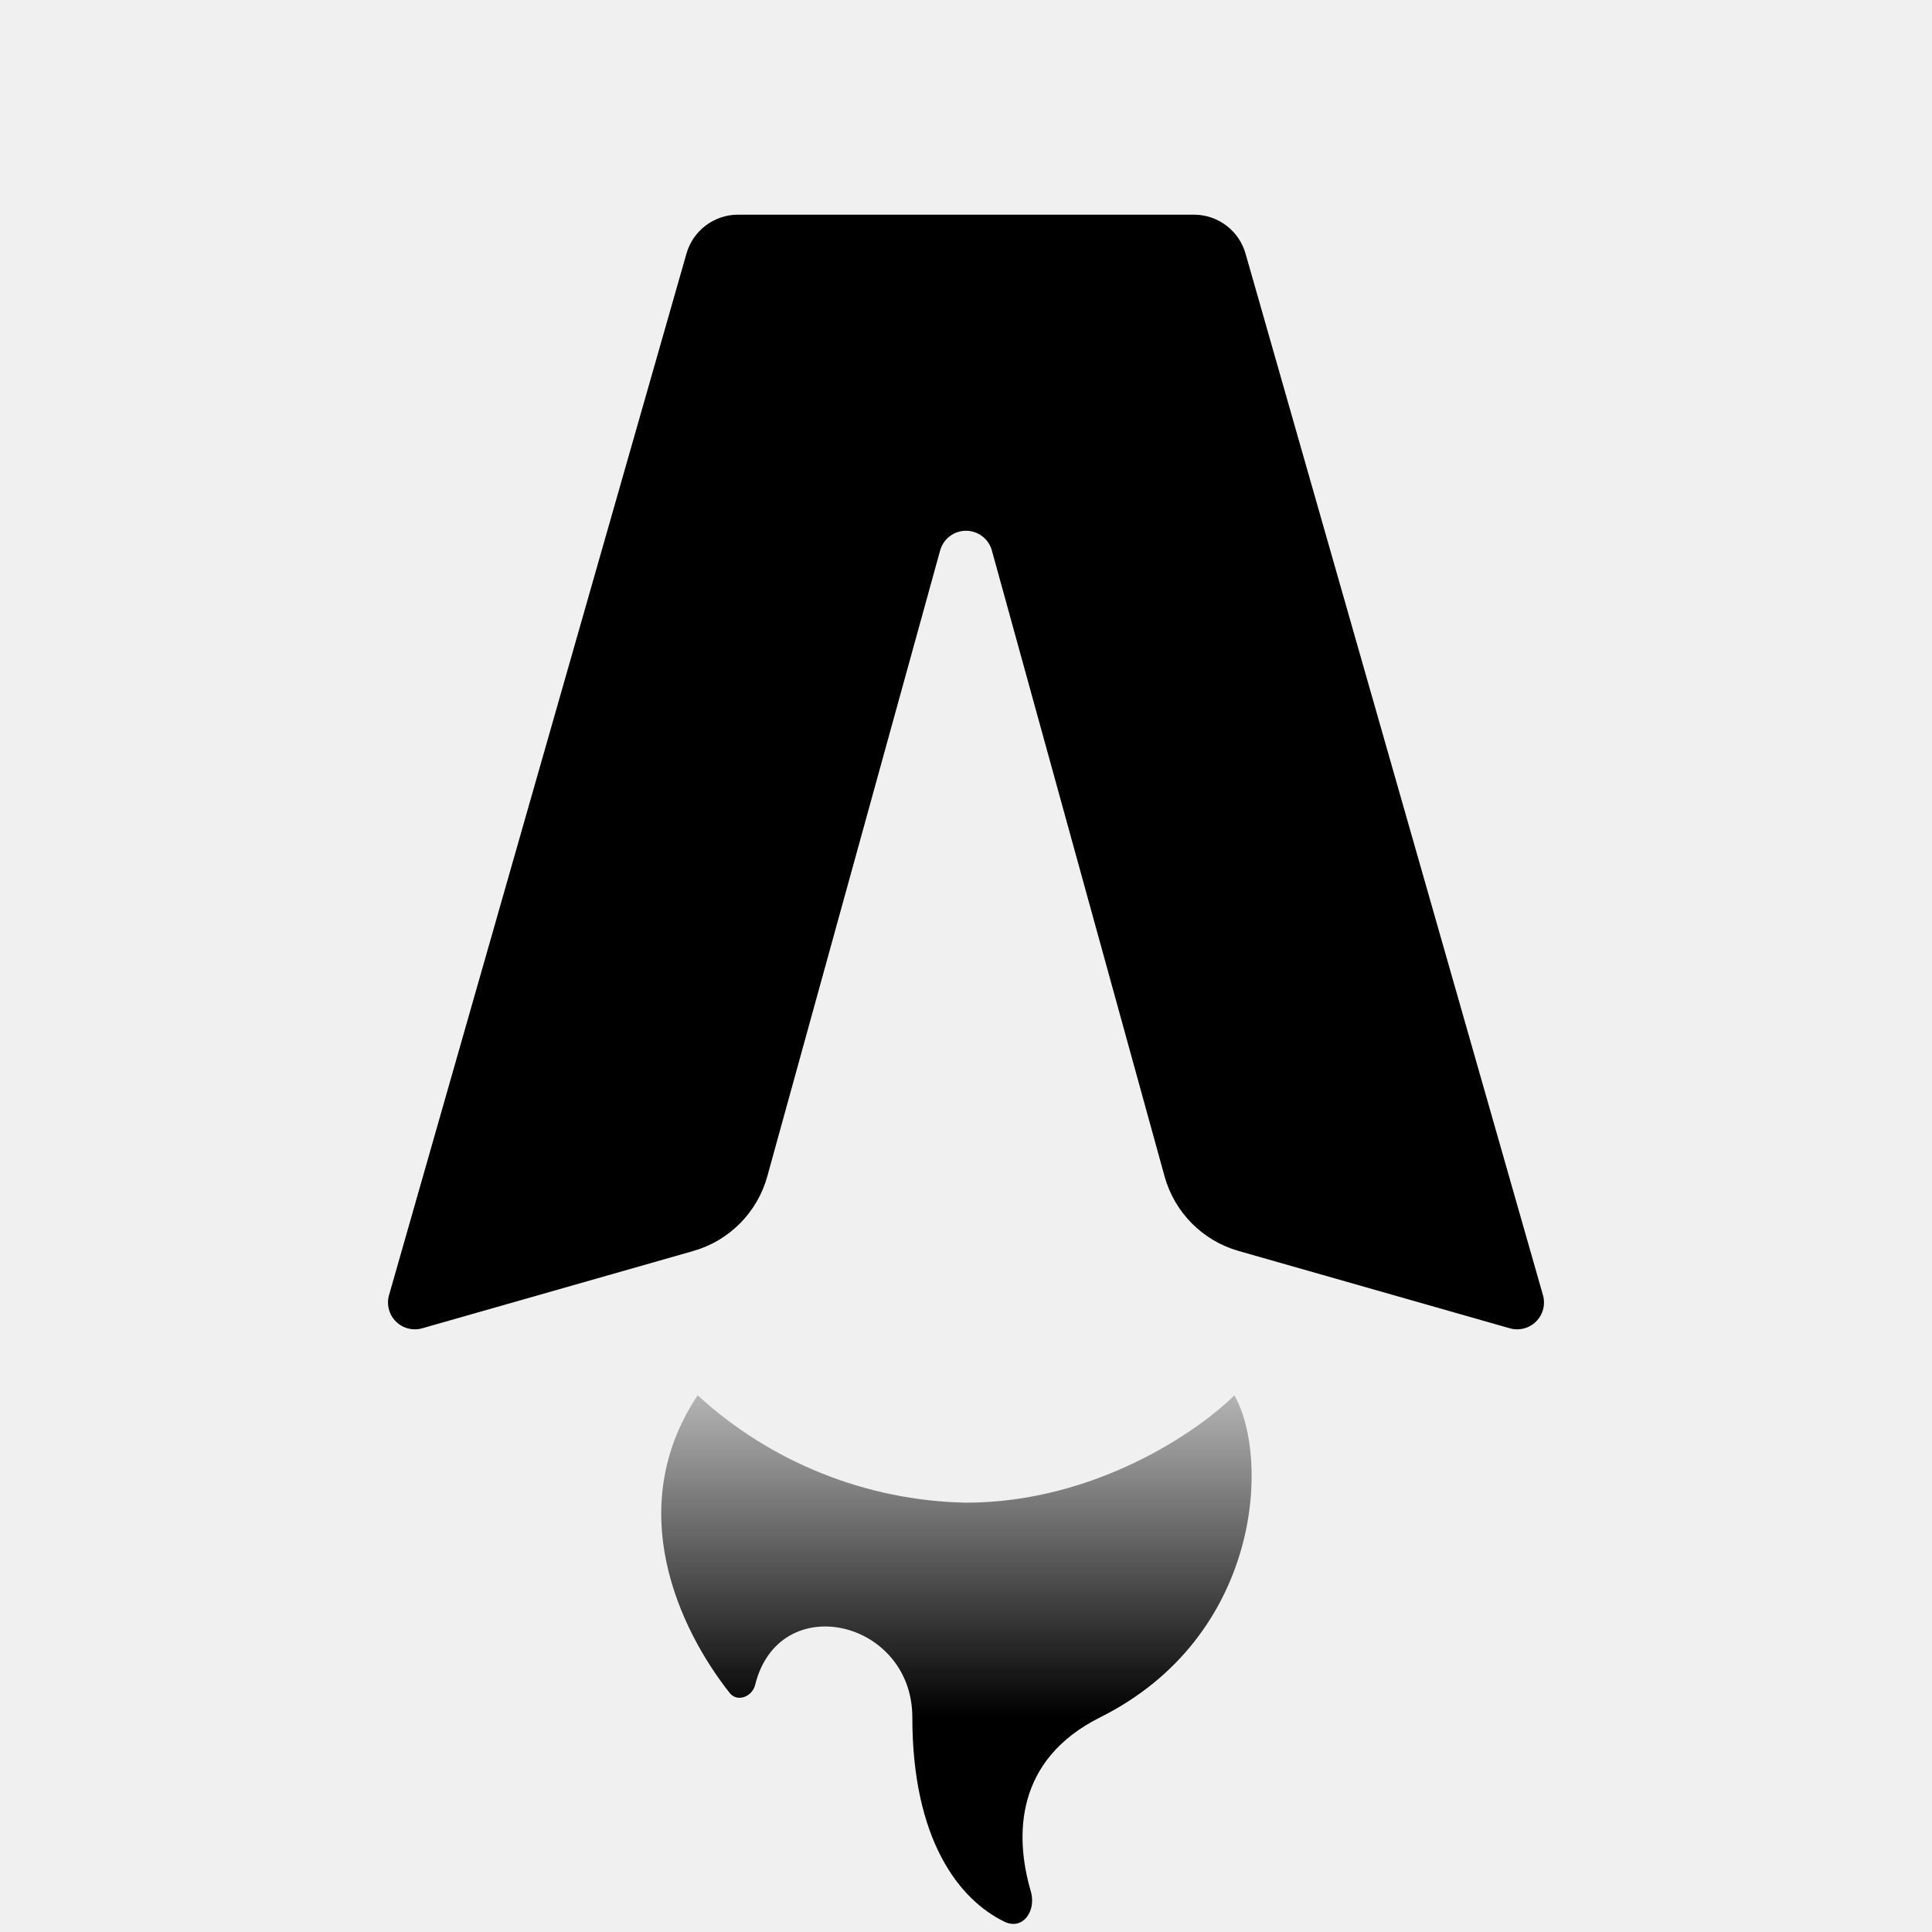
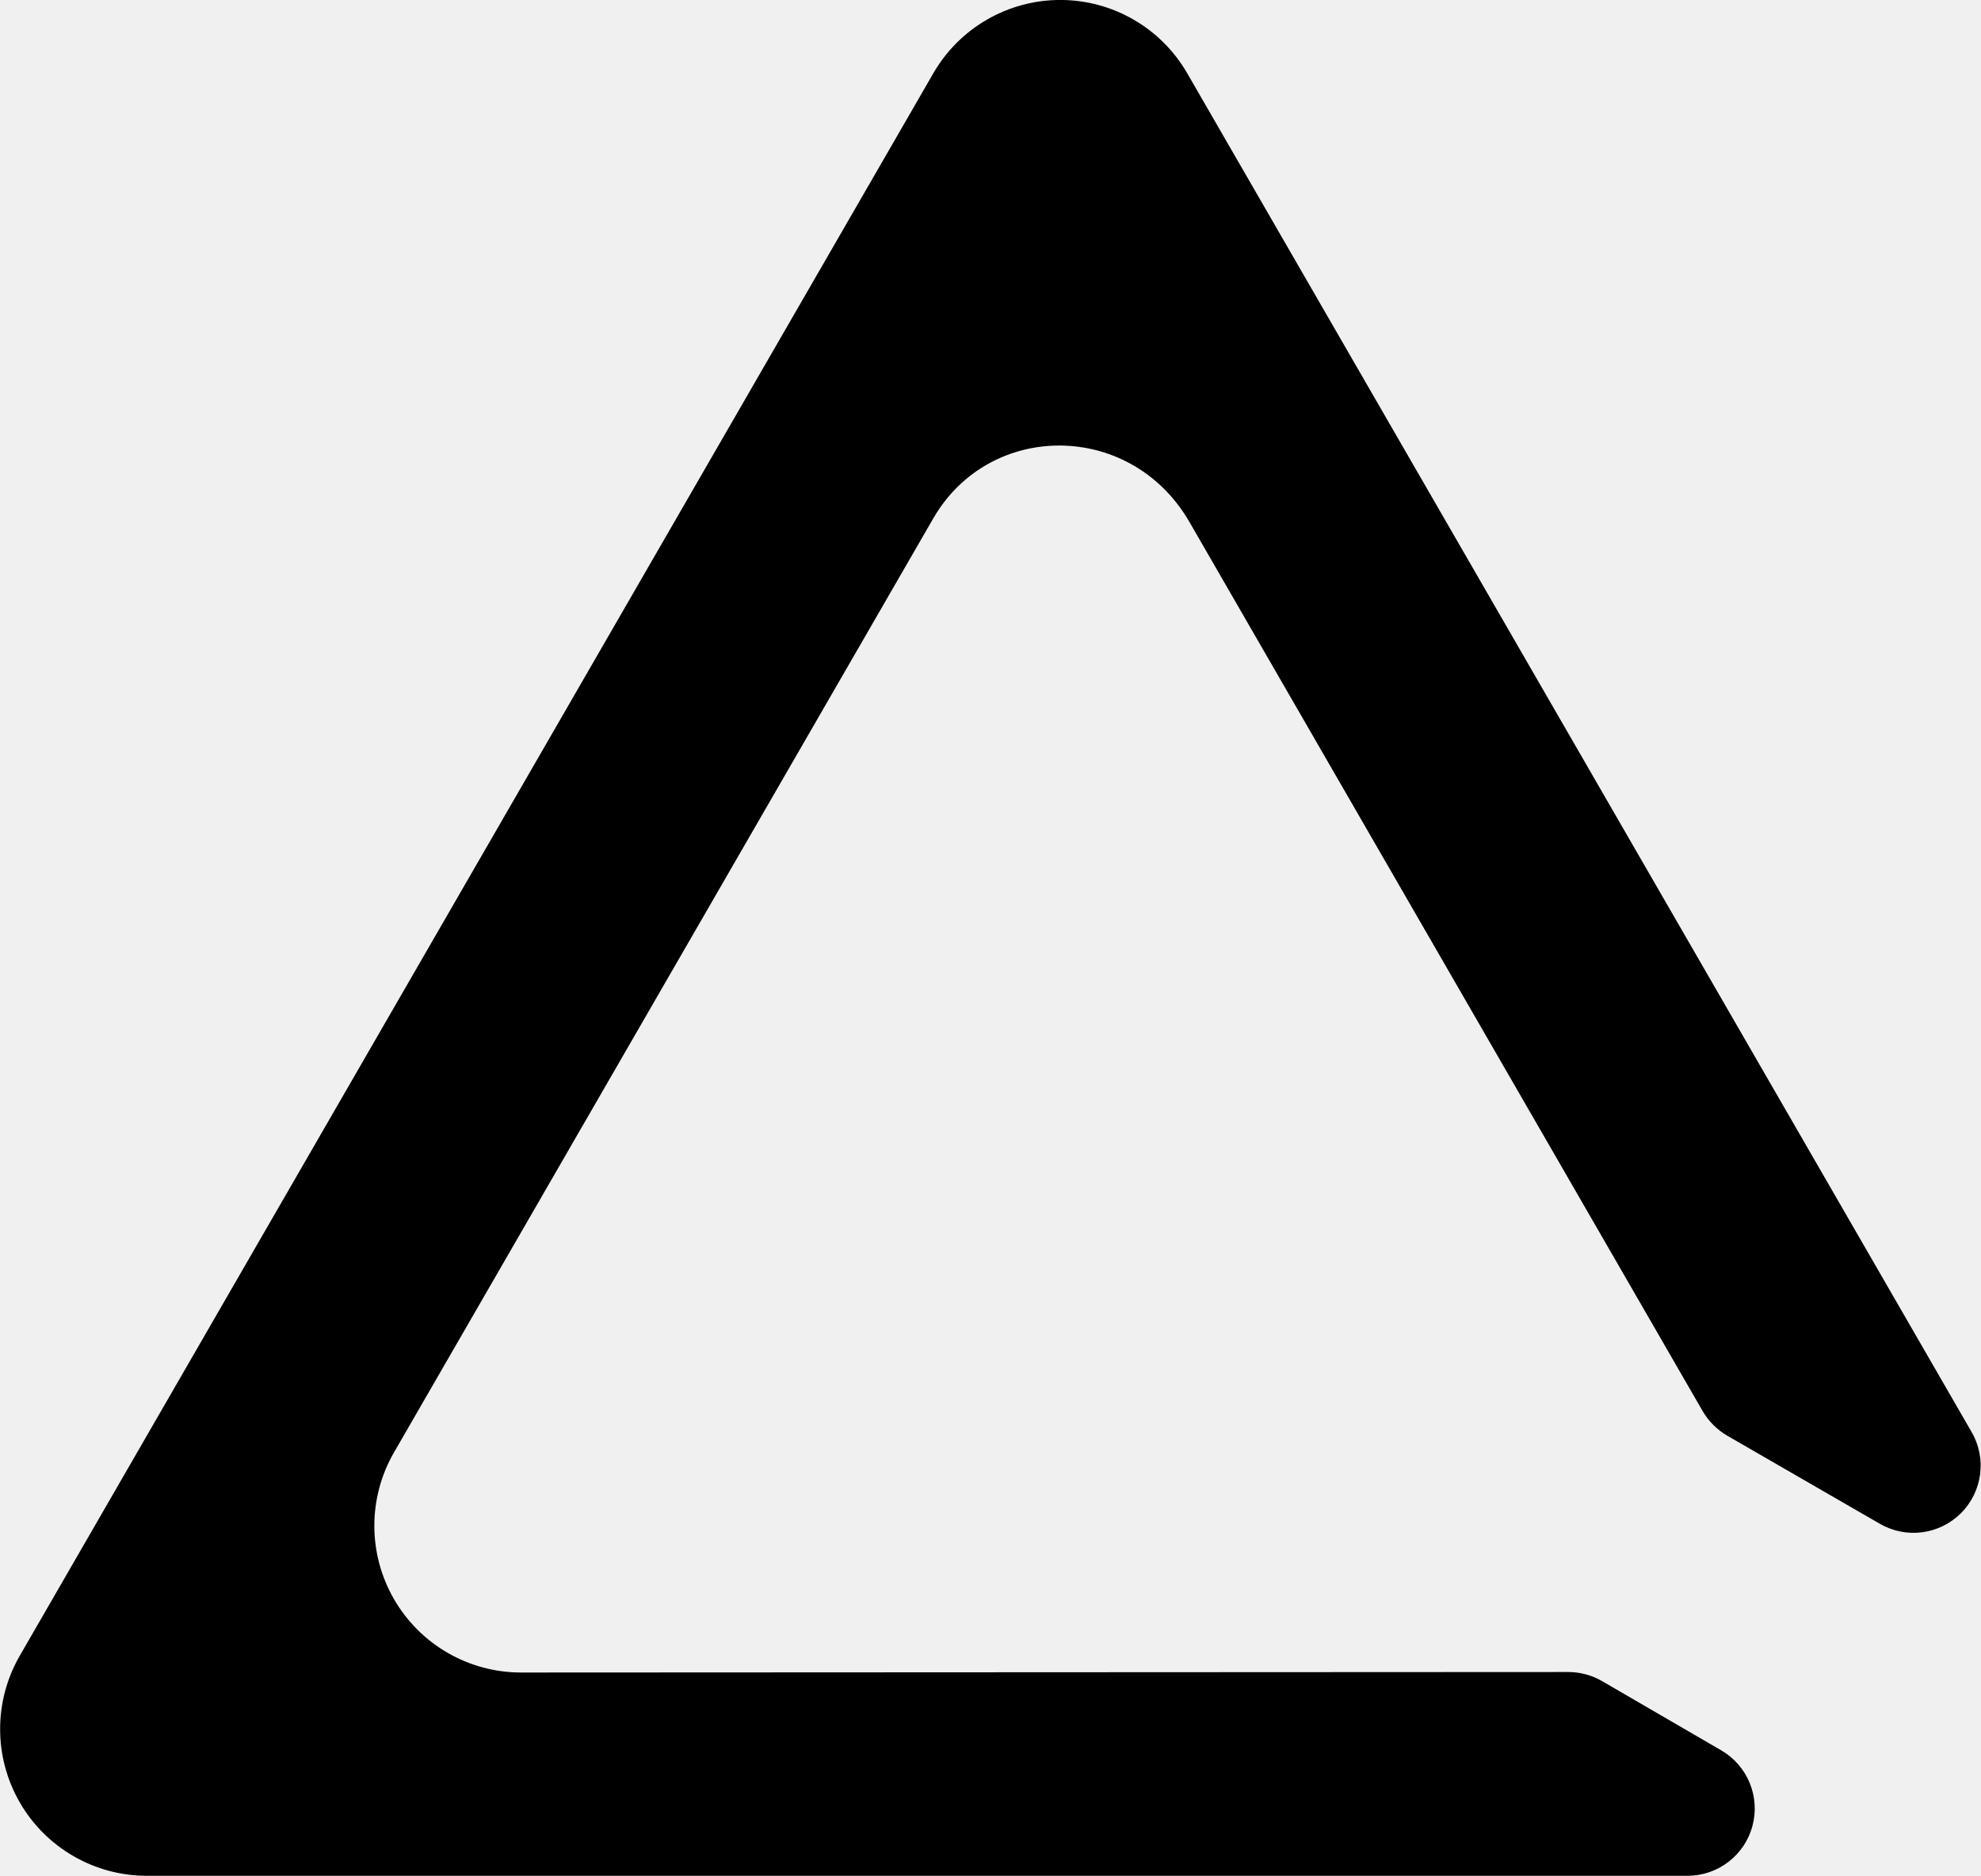
- <svg xmlns="http://www.w3.org/2000/svg" fill="none" viewBox="0 0 36 36">
-   <path fill="#000" d="M22.25 4h-8.5a1 1 0 0 0-.96.73l-5.54 19.4a.5.5 0 0 0 .62.62l5.05-1.44a2 2 0 0 0 1.38-1.4l3.22-11.66a.5.5 0 0 1 .96 0l3.22 11.67a2 2 0 0 0 1.38 1.39l5.05 1.44a.5.5 0 0 0 .62-.62l-5.54-19.4a1 1 0 0 0-.96-.73Z" />
-   <path fill="url(#gradient)" d="M18 28a7.63 7.63 0 0 1-5-2c-1.4 2.1-.35 4.35.6 5.55.14.17.41.07.47-.15.44-1.8 2.93-1.22 2.93.6 0 2.28.87 3.4 1.72 3.81.34.16.59-.2.49-.56-.31-1.05-.29-2.46 1.29-3.25 3-1.5 3.17-4.83 2.5-6-.67.67-2.6 2-5 2Z" />
+ <svg xmlns="http://www.w3.org/2000/svg" viewBox="0 0 200 189.34" fill="url(#linear-gradient)">
  <defs>
-     <linearGradient id="gradient" x1="16" x2="16" y1="32" y2="24" gradientUnits="userSpaceOnUse">
-       <stop stop-color="#000" />
-       <stop offset="1" stop-color="#000" stop-opacity="0" />
+     <linearGradient id="linear-gradient" x1="-2.63" y1="56.85" x2="167.19" y2="157.88" gradientUnits="userSpaceOnUse">
+       <stop offset="0" stopColor="#10007f" />
+       <stop offset="1" stopColor="#0084e9" />
    </linearGradient>
  </defs>
+   <g id="Layer_2" data-name="Layer 2">
+     <g id="Layer_1-2" data-name="Layer 1">
+       <path className="cls-1" d="M52.61,168.82A14.81,14.81,0,0,1,39.78,146.6L94.22,52.33c5.7-9.88,20-9.88,25.9.42l51.77,89.67a6.88,6.88,0,0,0,2.48,2.49l15.42,8.9a6.78,6.78,0,0,0,9.26-9.27L119.87,7.41a14.8,14.8,0,0,0-25.65,0L2,167.12a14.81,14.81,0,0,0,12.83,22.22H170.39a6.79,6.79,0,0,0,3.39-12.66l-12.05-7a6.83,6.83,0,0,0-3.39-.91Z" />
+     </g>
+   </g>
  <style>
-     @media (prefers-color-scheme:dark){:root{filter:invert(100%)}}
-   </style>
+         path { fill: black; }
+         @media (prefers-color-scheme: dark) {
+             path {
+                 fill: white;
+             }
+         }
+ 
+     </style>
</svg>
